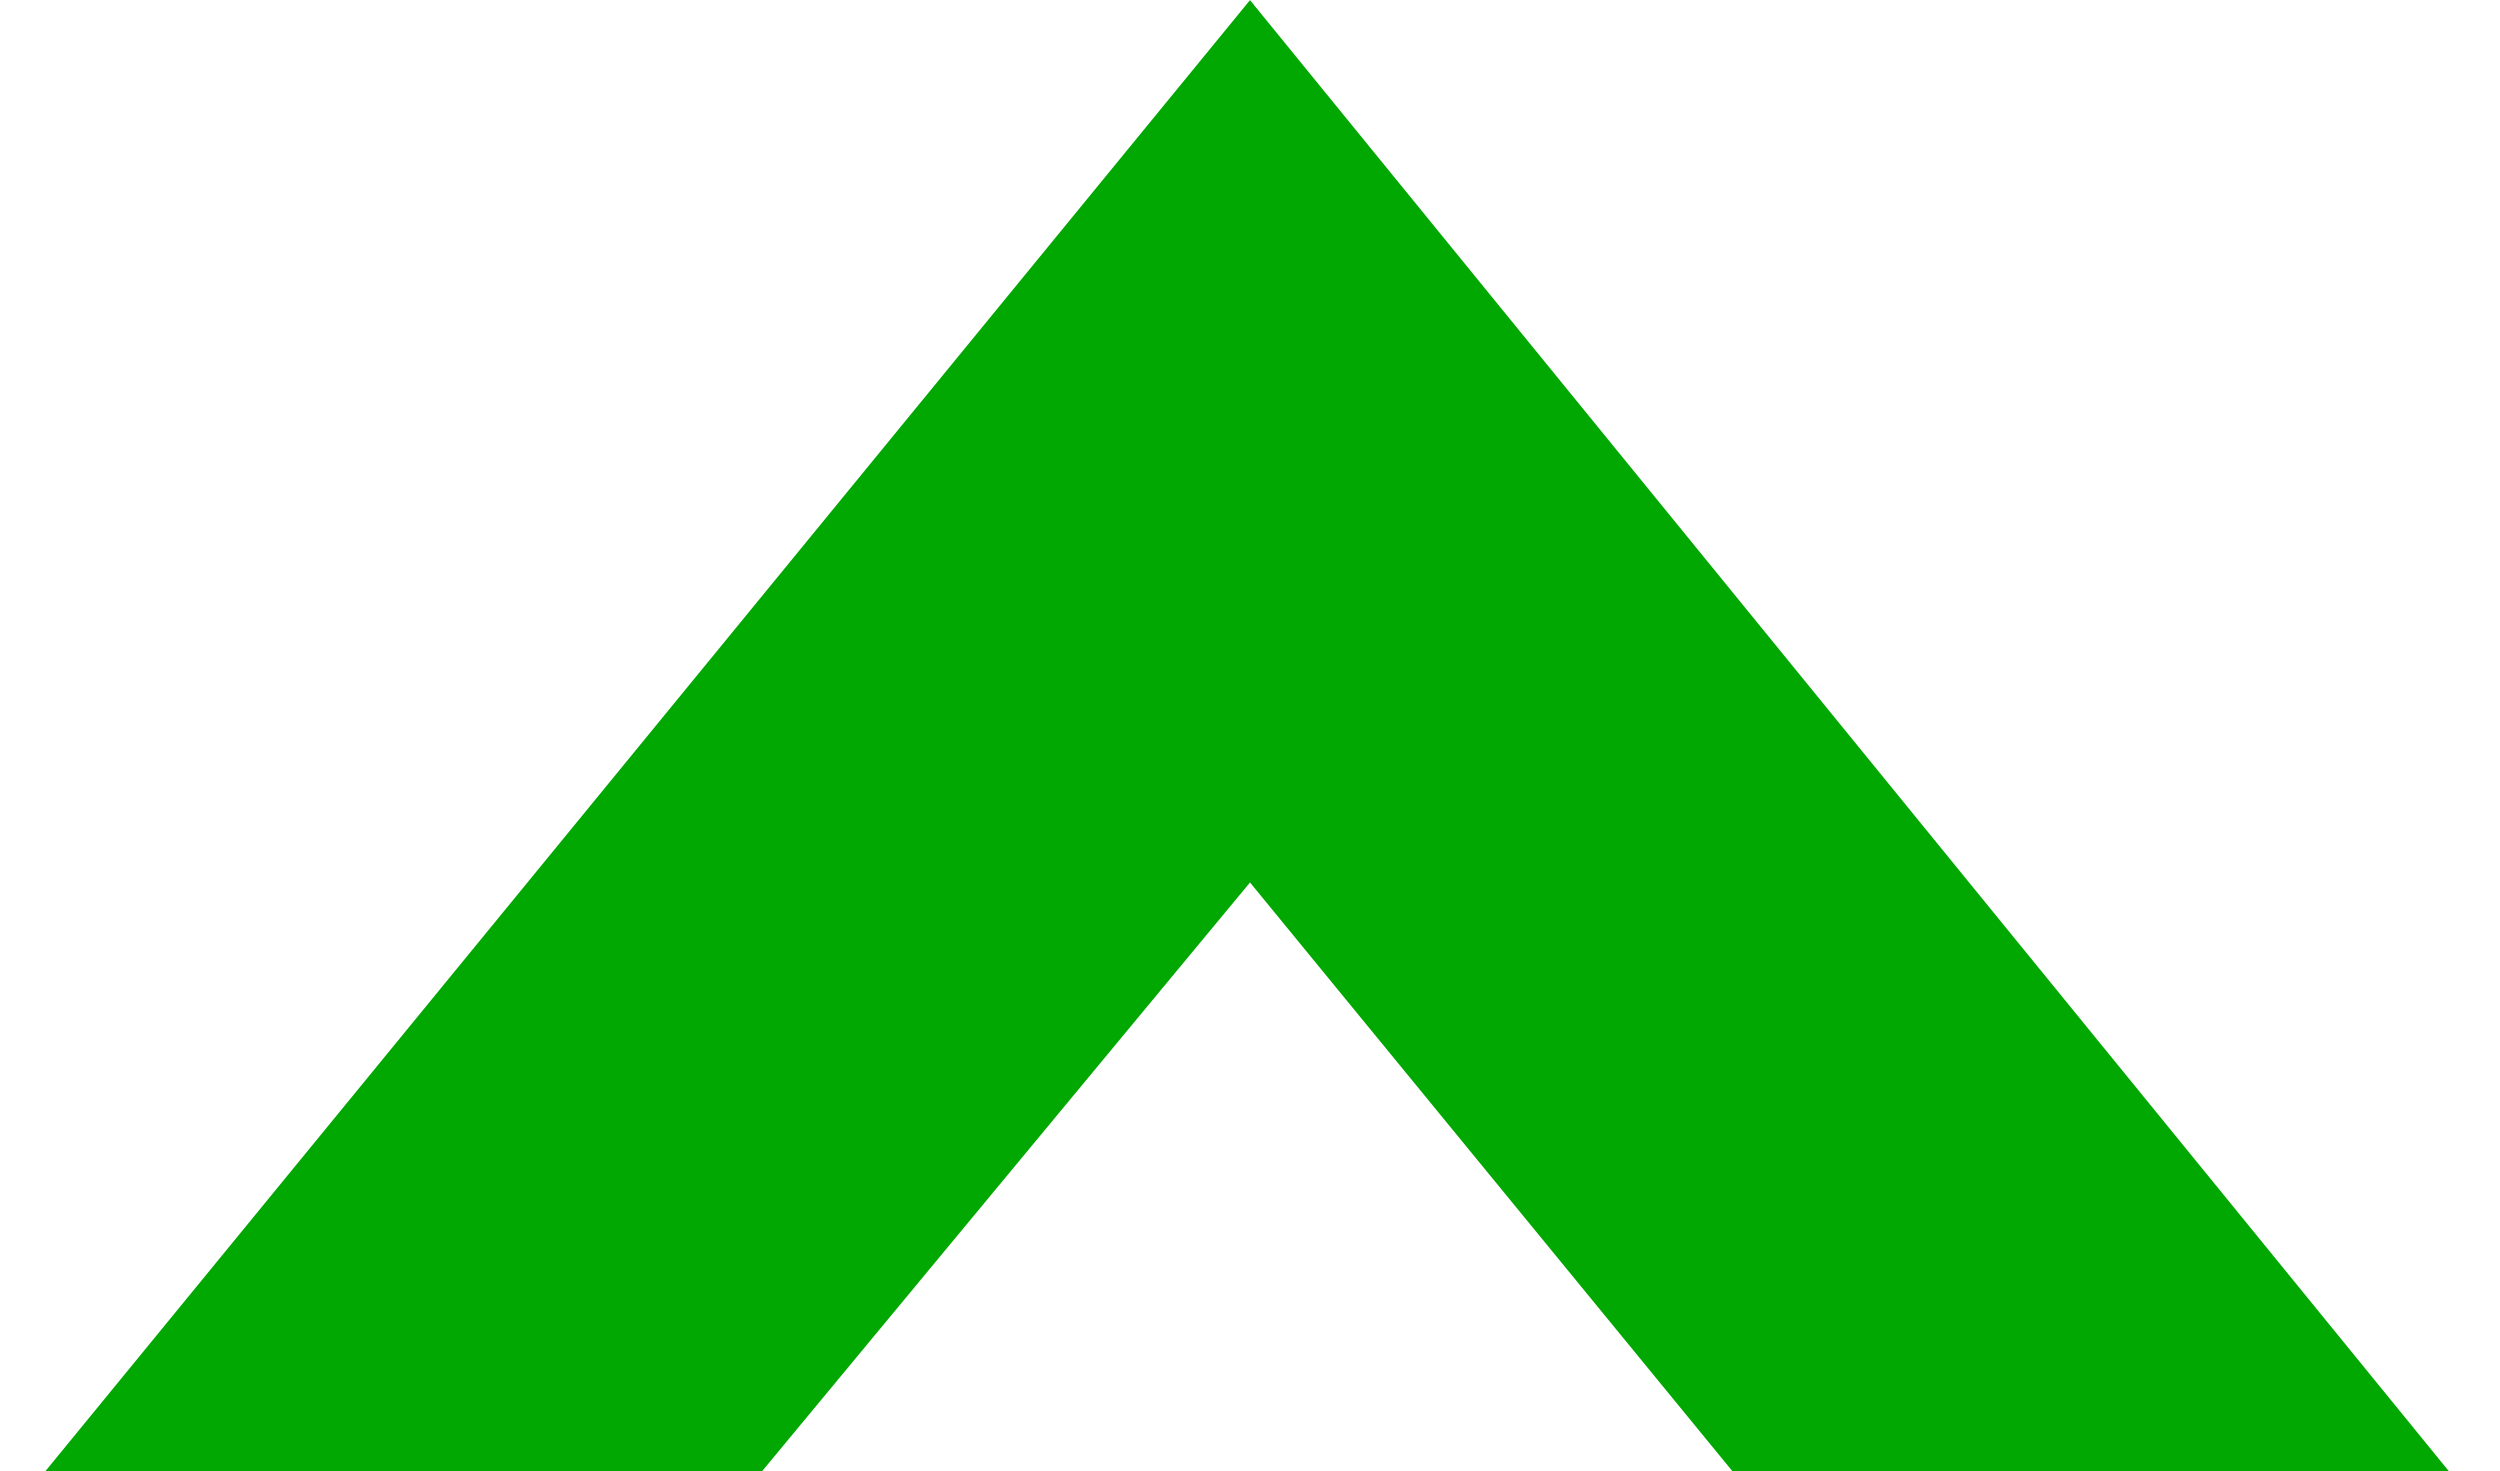
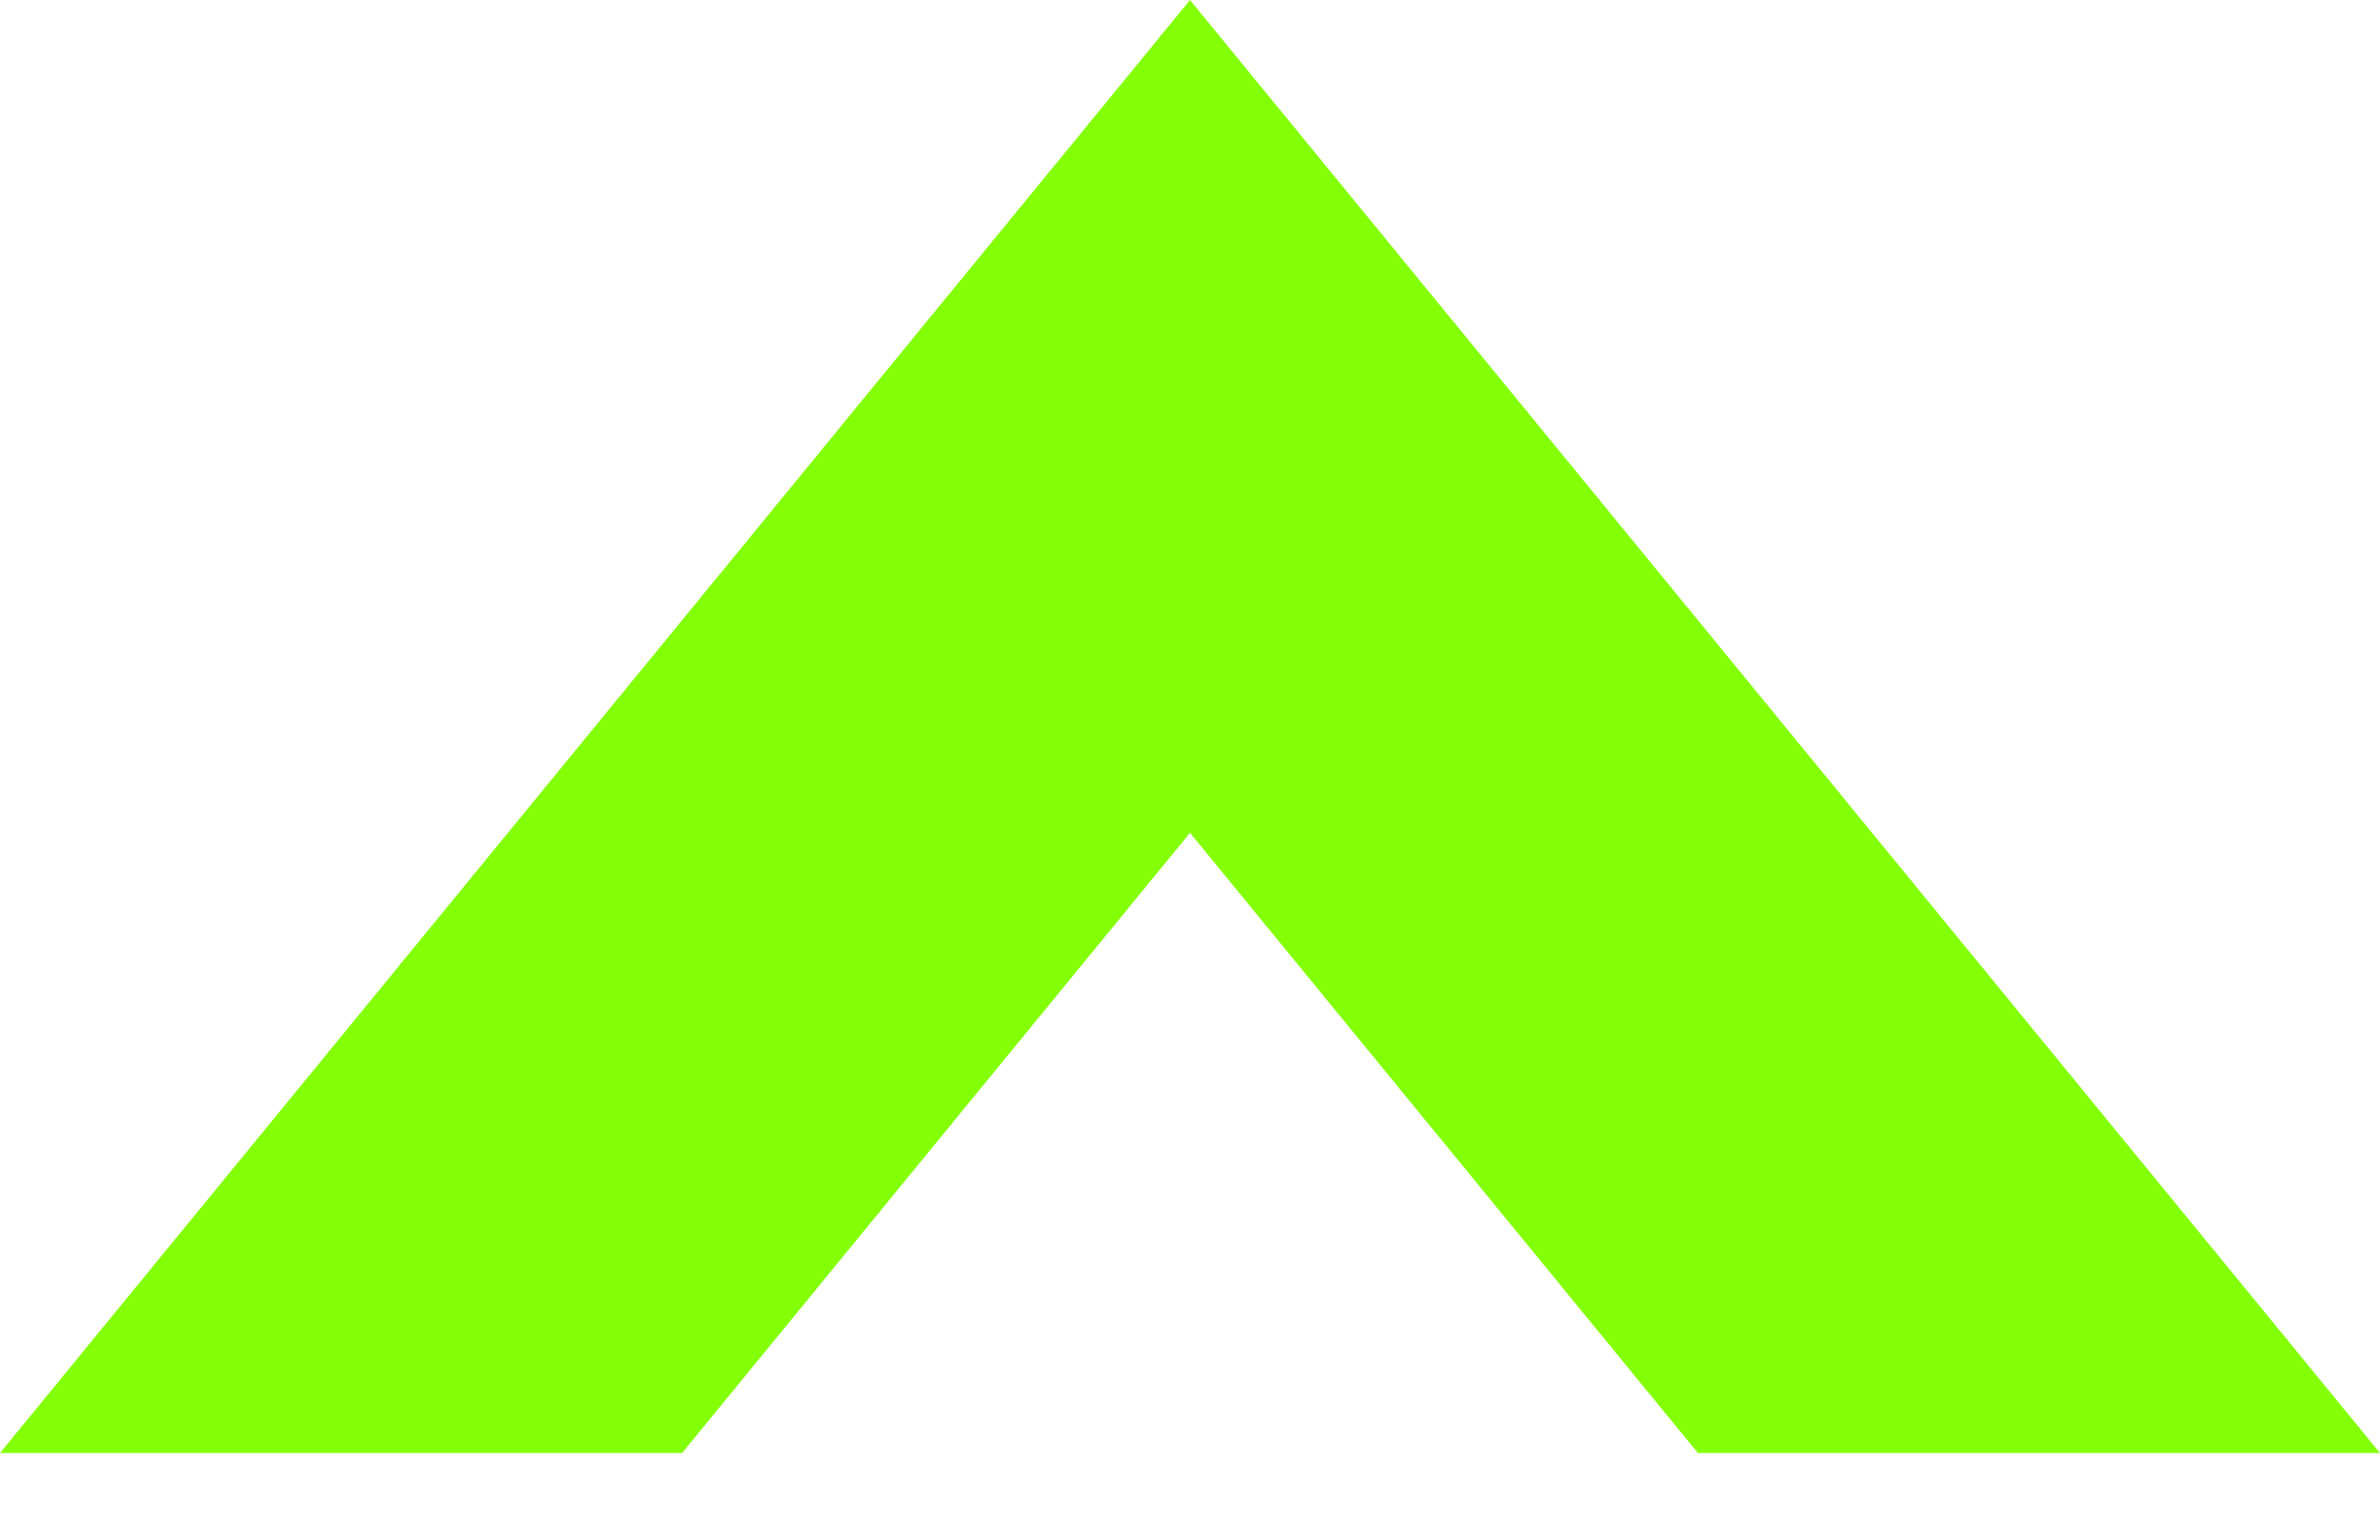
- <svg xmlns="http://www.w3.org/2000/svg" id="Layer_1" data-name="Layer 1" width="6mm" height="3.53mm" viewBox="0 0 17 10">
-   <defs>
-     <style>.cls-1{fill:#02a802;}</style>
-   </defs>
-   <path class="cls-1" d="M8.5,0,0,10.38H4.87L8.5,6l3.63,4.43H17Z" />
+ <svg xmlns="http://www.w3.org/2000/svg" width="17" height="11" viewBox="0 0 17 11" fill="none">
+   <path fill-rule="evenodd" clip-rule="evenodd" d="M8.5 0L0 10.381H4.872L8.5 5.95L12.128 10.381H17L8.5 0Z" fill="#83FF06" />
</svg>
